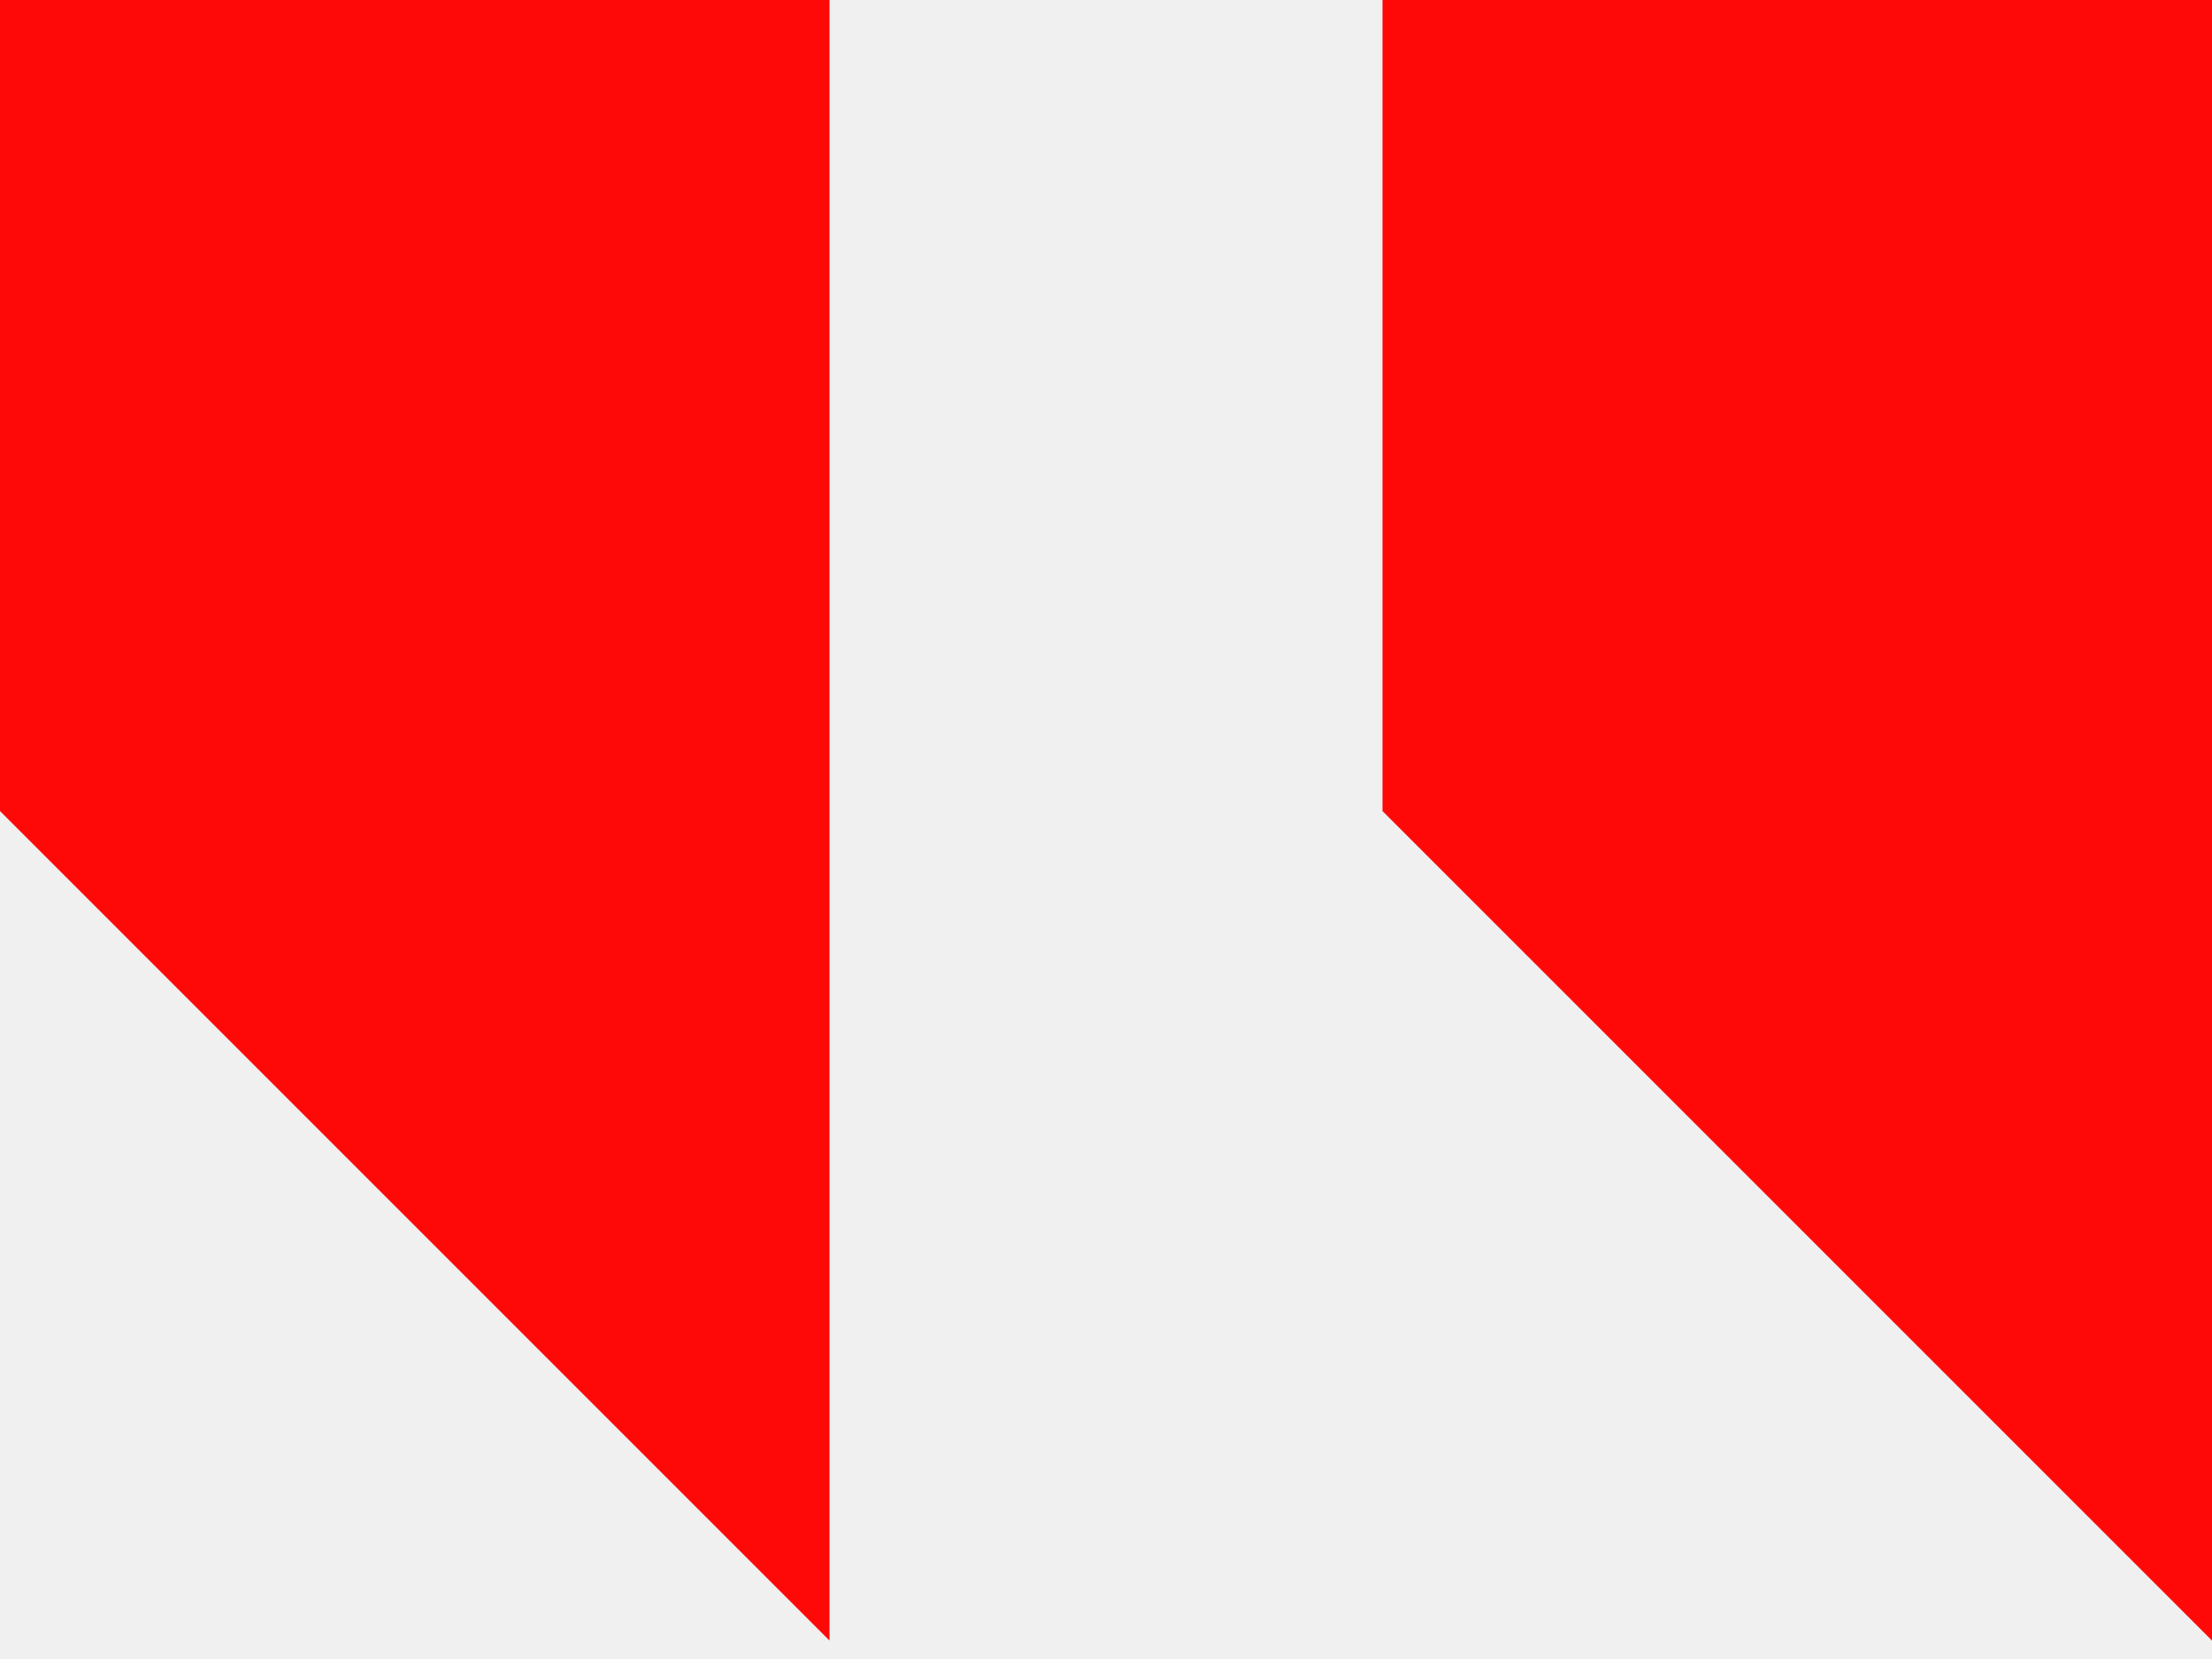
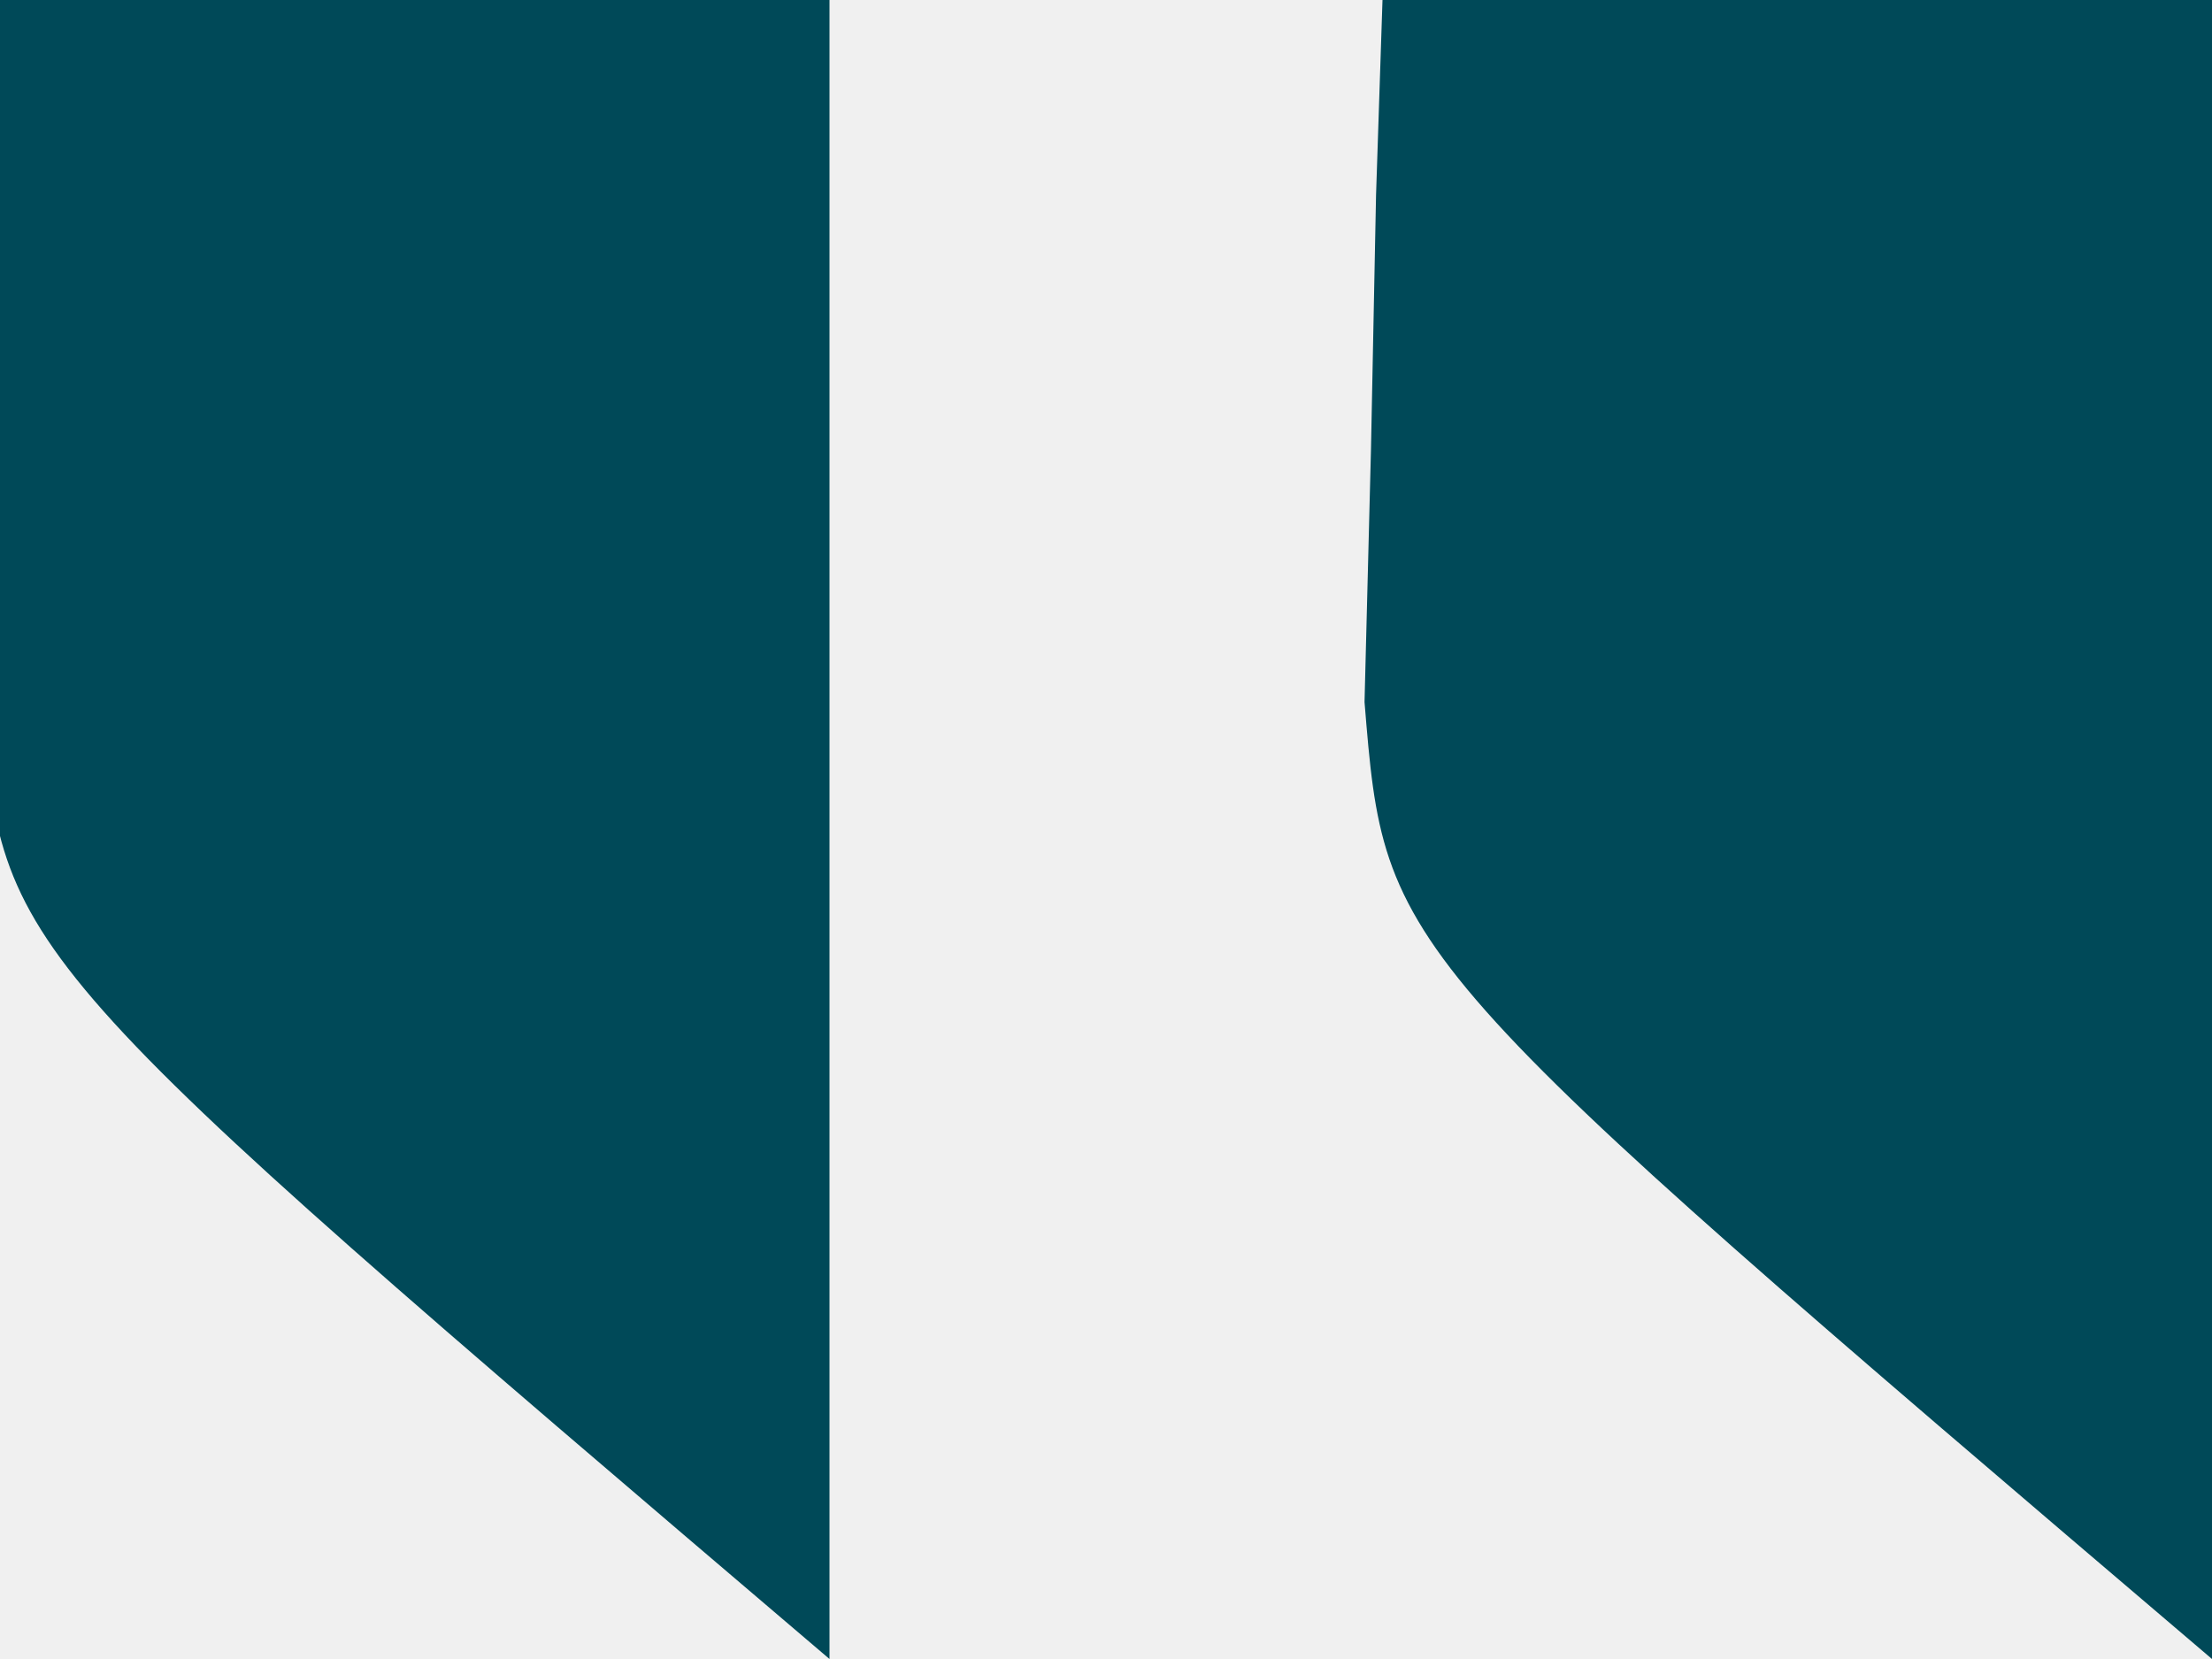
- <svg xmlns="http://www.w3.org/2000/svg" width="24" height="18" viewBox="0 0 24 18" fill="none">
-   <g clip-path="url(#clip0_494_143)">
-     <path d="M24 -0.2V17.8L15 8.8V-0.2H24Z" fill="#FF0808" />
-     <path d="M9 -0.2V17.8L0 8.8V-0.2H9Z" fill="#FF0808" />
-   </g>
-   <defs>
-     <clipPath id="clip0_494_143">
-       <rect width="24" height="18" fill="white" transform="matrix(-1 0 0 1 24 0)" />
-     </clipPath>
-   </defs>
+ <svg xmlns="http://www.w3.org/2000/svg" version="1.1" width="24" height="18">
+   <path d="M0 0 C2.97 0 5.94 0 9 0 C9 5.94 9 11.88 9 18 C0.029 10.358 0.029 10.358 -0.195 7.617 C-0.172 6.712 -0.149 5.807 -0.125 4.875 C-0.107 3.965 -0.089 3.055 -0.07 2.117 C-0.047 1.419 -0.024 0.72 0 0 Z " fill="#004958" transform="translate(15,0)" />
+   <path d="M0 0 C2.97 0 5.94 0 9 0 C9 5.94 9 11.88 9 18 C0.029 10.358 0.029 10.358 -0.195 7.617 C-0.172 6.712 -0.149 5.807 -0.125 4.875 C-0.107 3.965 -0.089 3.055 -0.07 2.117 C-0.047 1.419 -0.024 0.72 0 0 Z " fill="#004958" transform="translate(0,0)" />
</svg>
